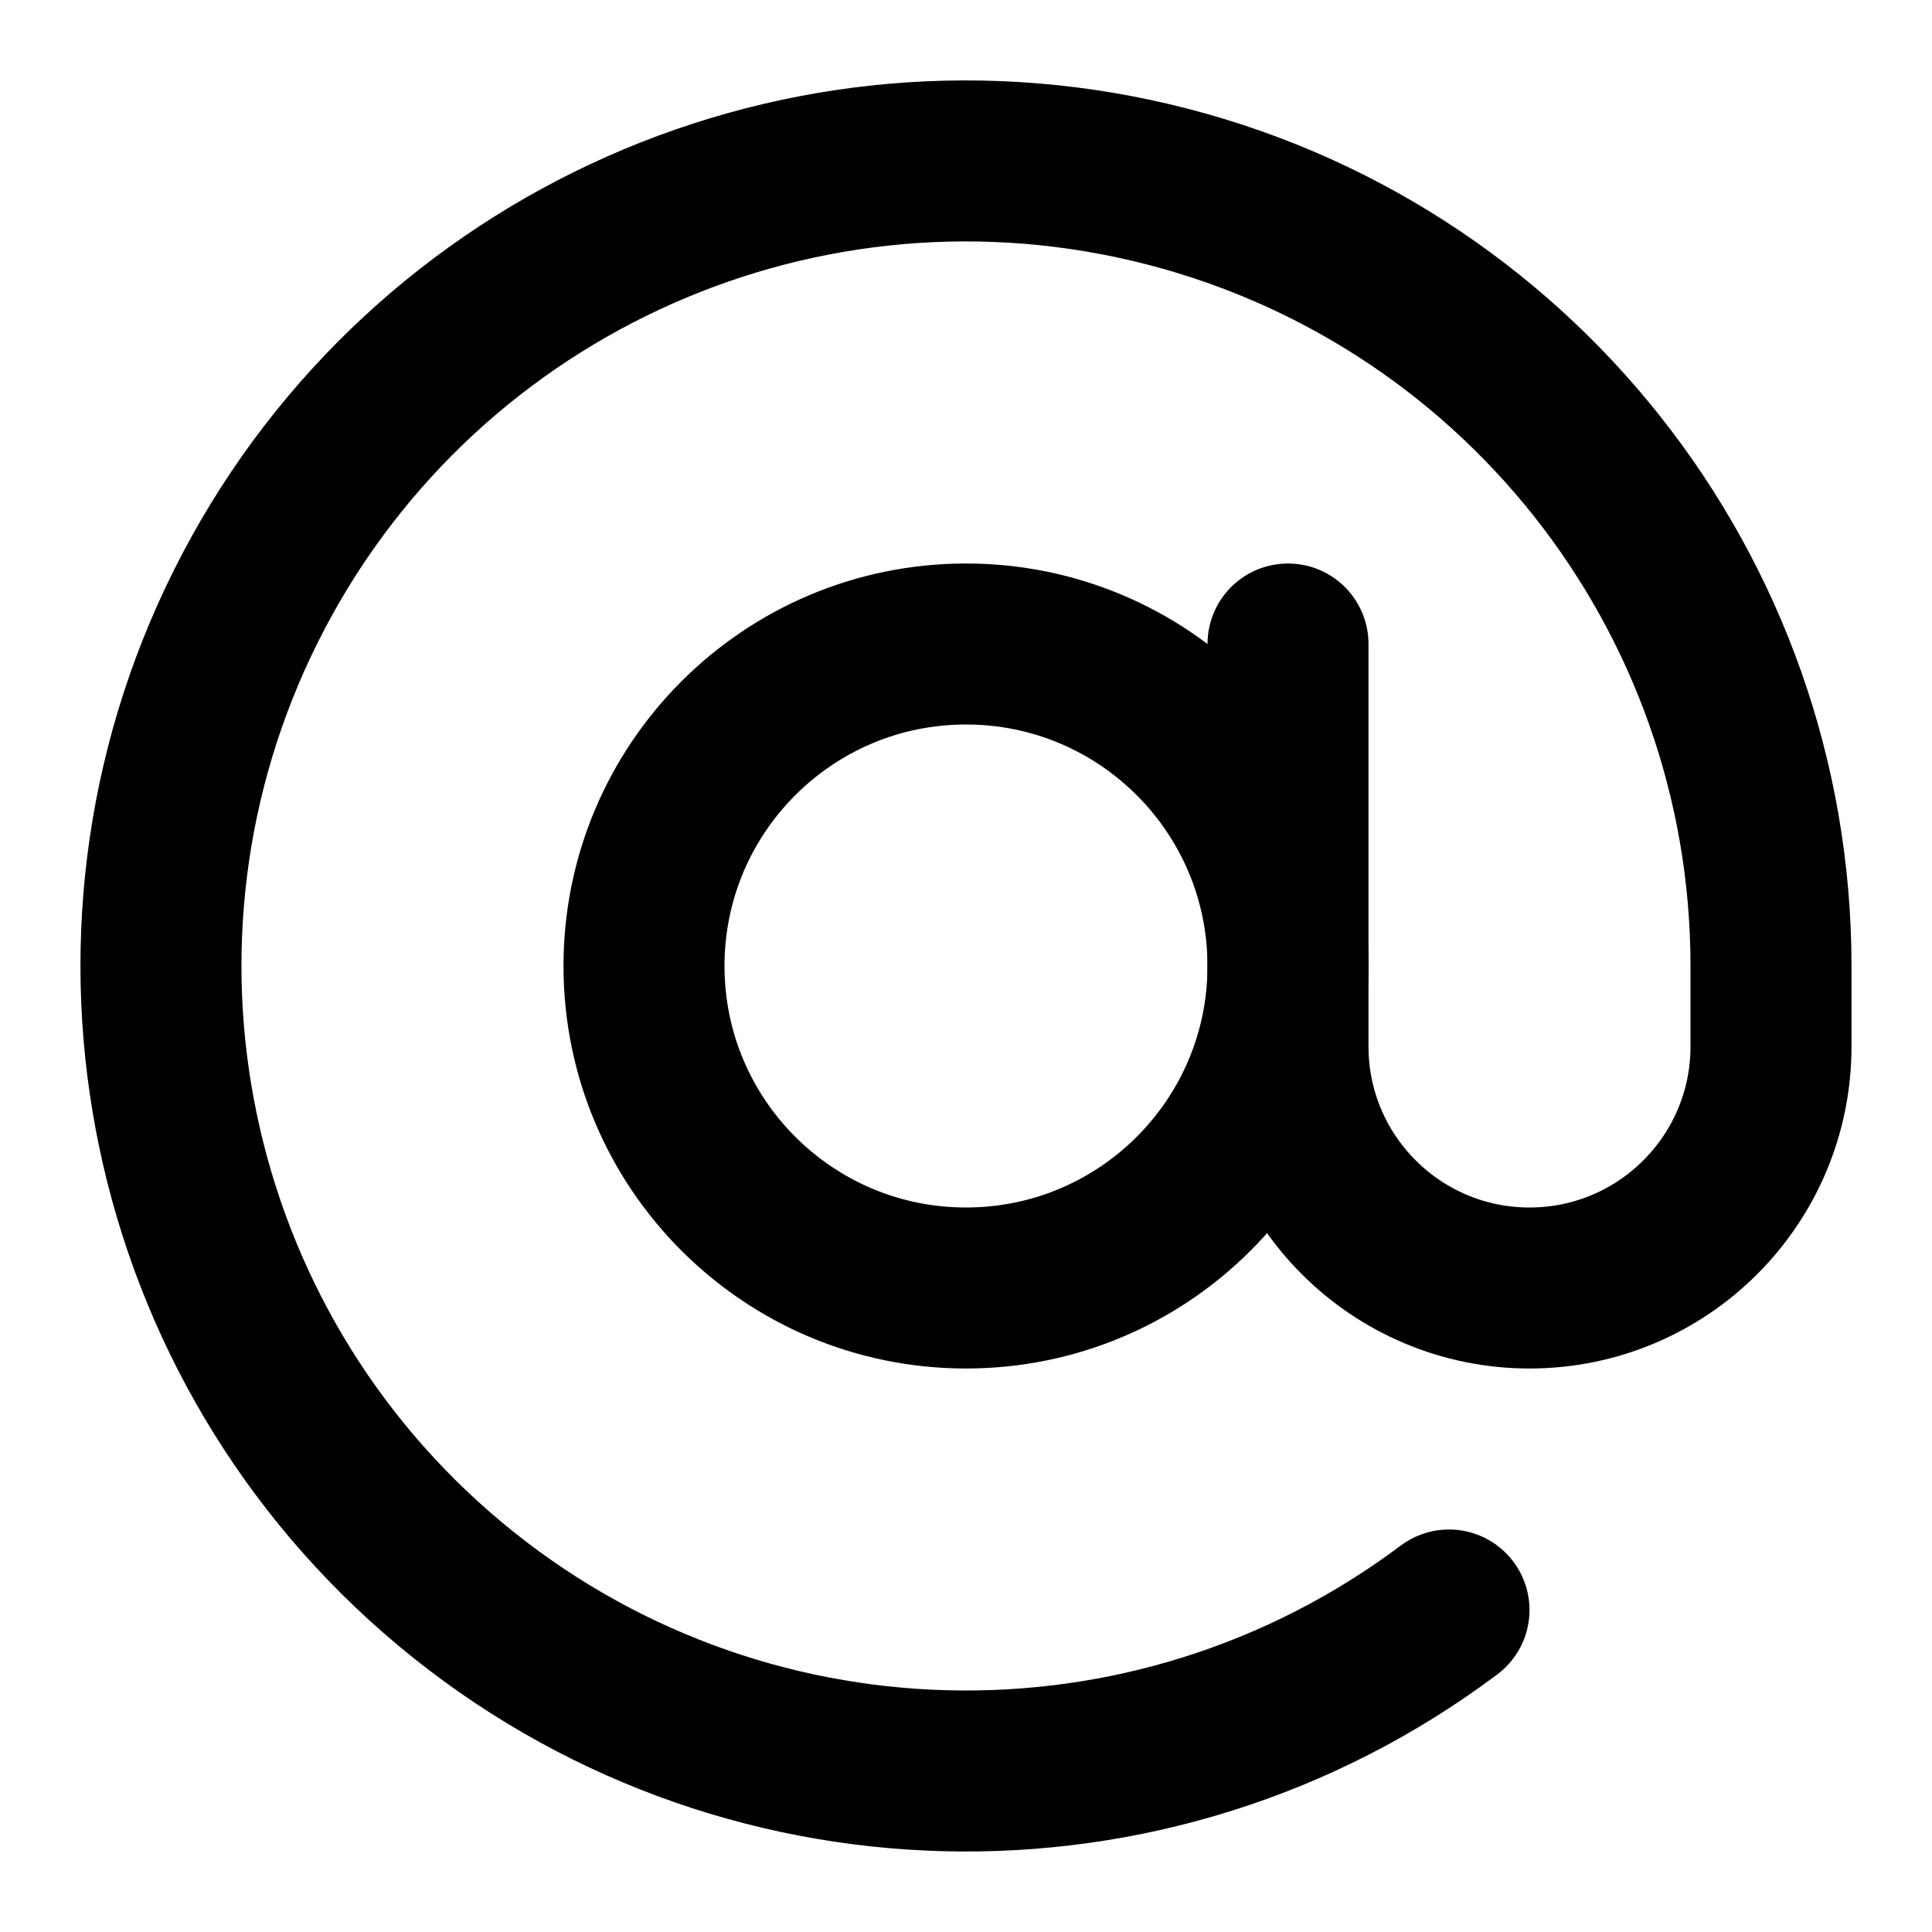
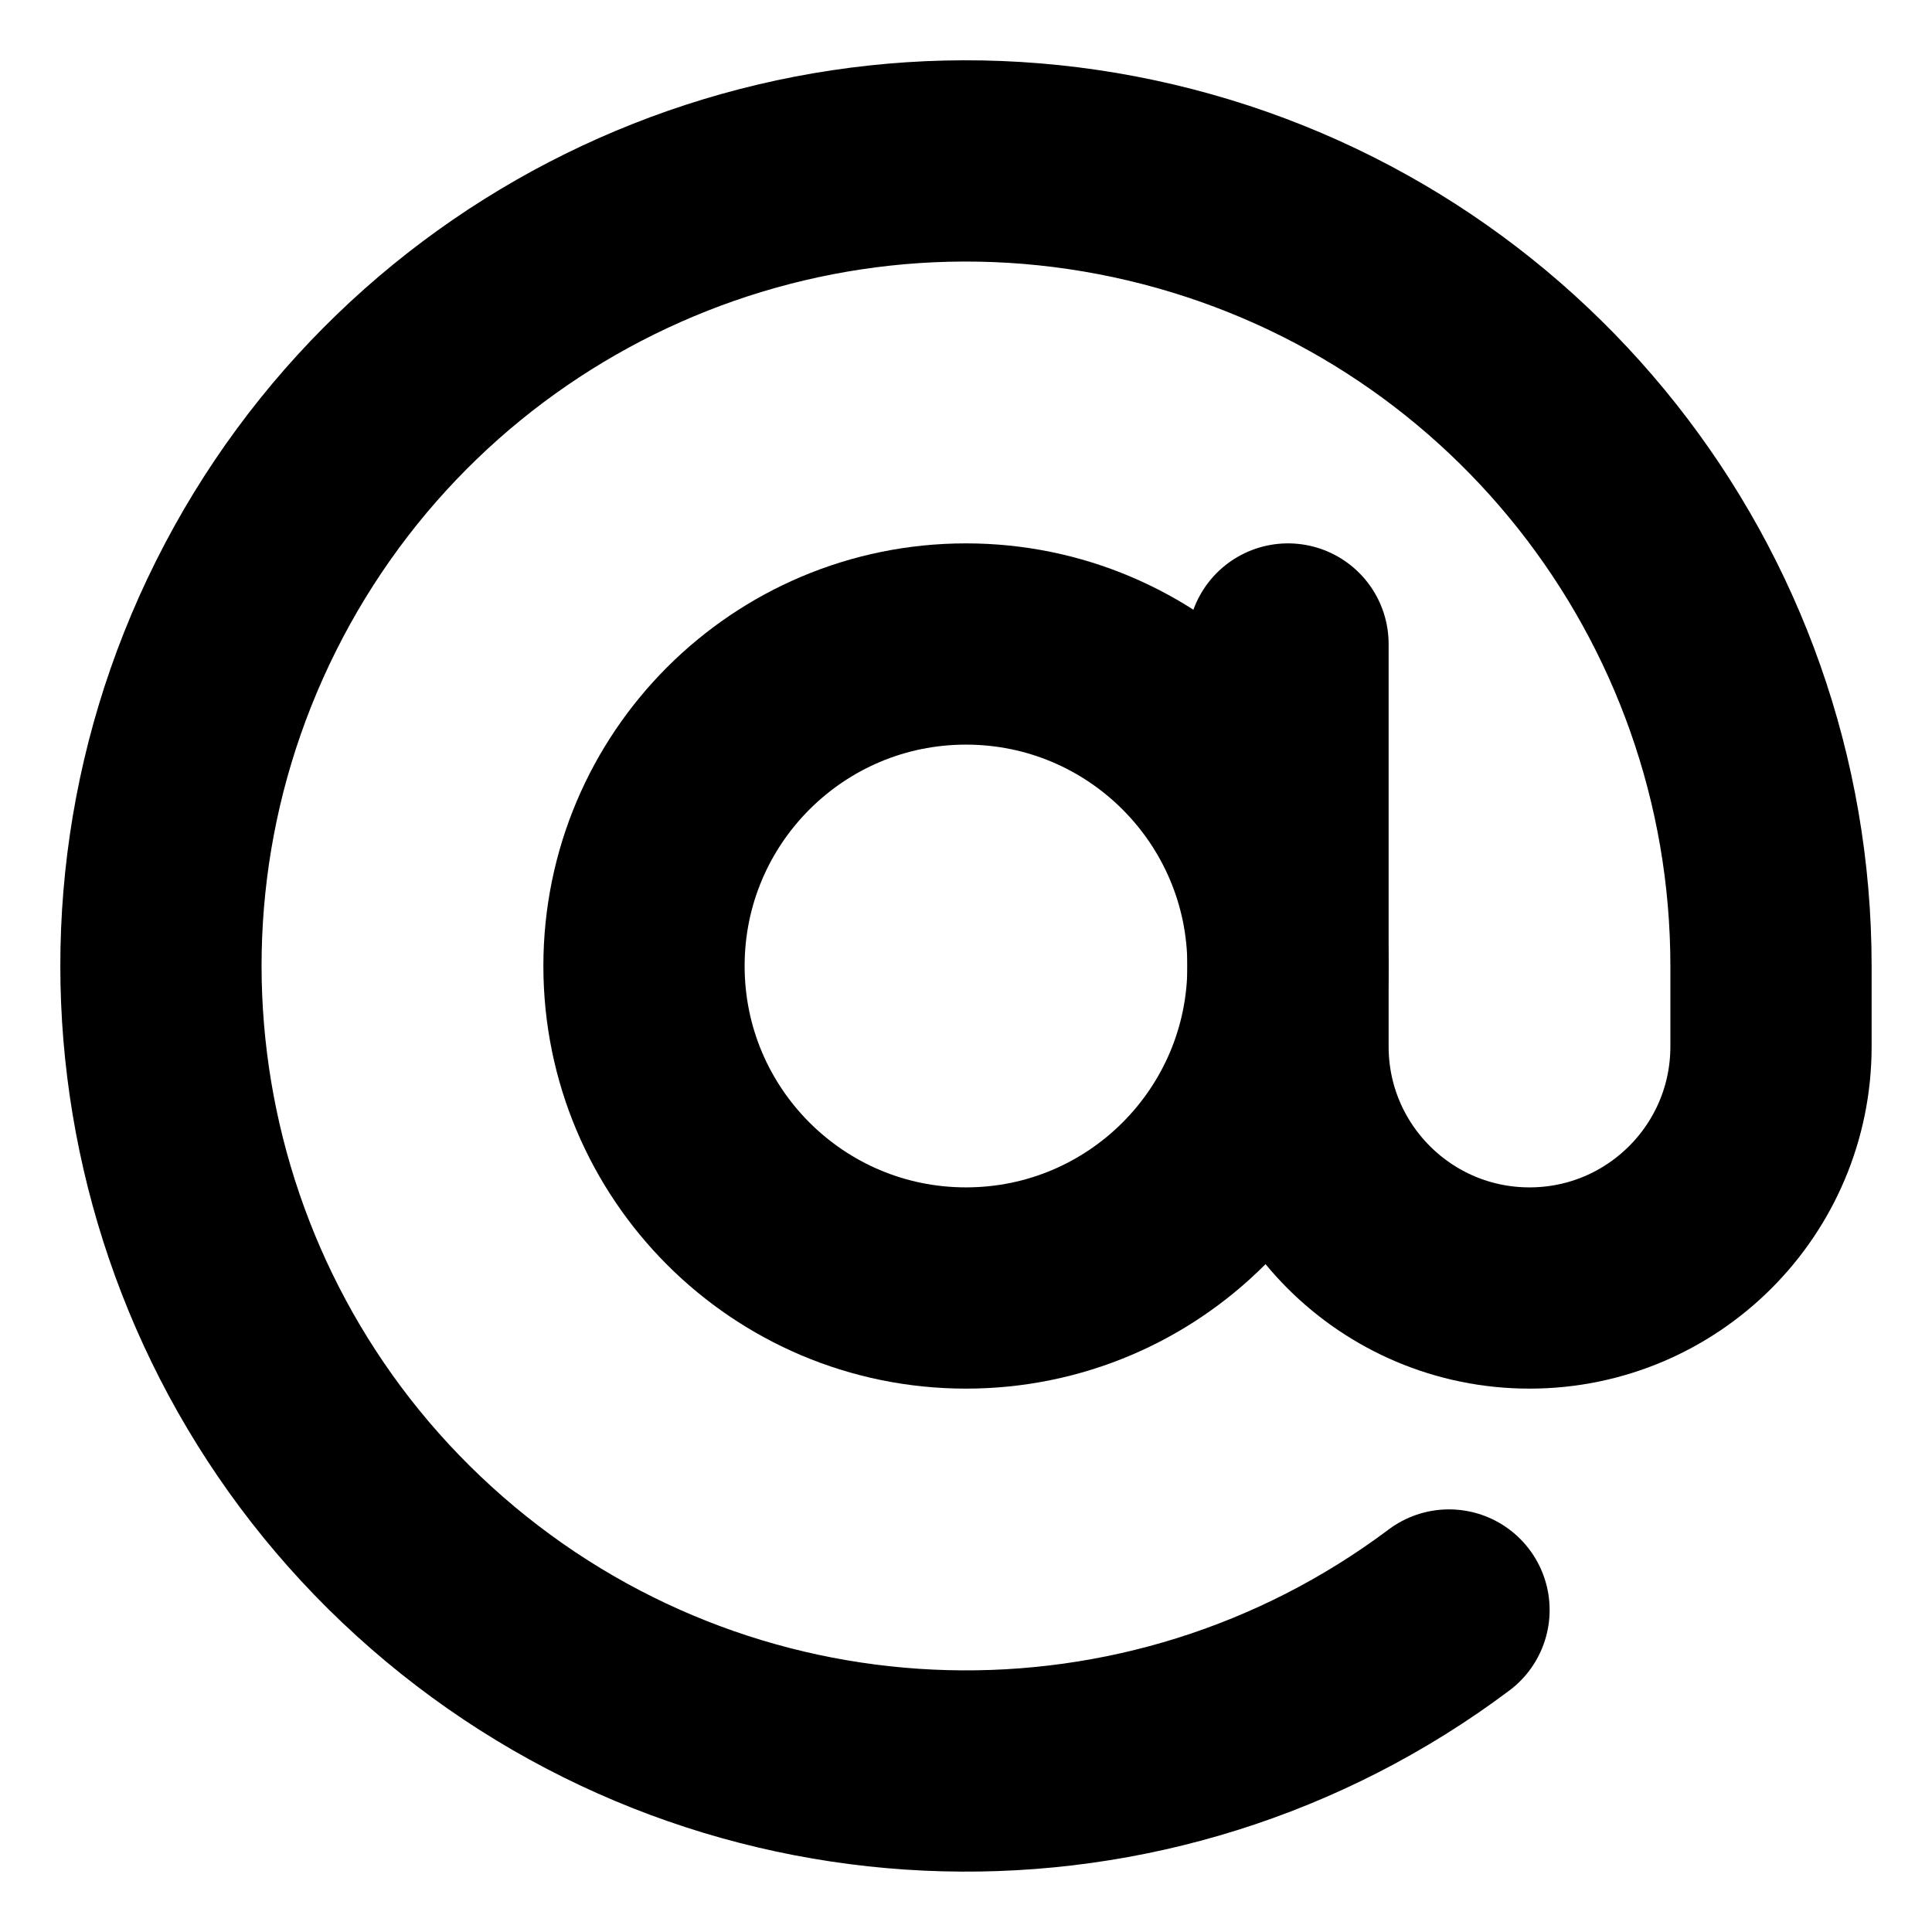
- <svg xmlns="http://www.w3.org/2000/svg" width="24" height="24" viewBox="0 0 24 24" fill="none" stroke="currentColor" stroke-width="2" stroke-linecap="round" stroke-linejoin="round" class="lucide lucide-at-sign">
+ <svg xmlns="http://www.w3.org/2000/svg" width="24" height="24" viewBox="0 0 24 24" fill="none" stroke="currentColor" stroke-width="2.5" stroke-linecap="round" stroke-linejoin="round" class="lucide lucide-at-sign">
  <circle cx="12" cy="12" r="4" />
  <path d="M16 8v5a3 3 0 0 0 6 0v-1a10 10 0 1 0-4 8" />
</svg>
